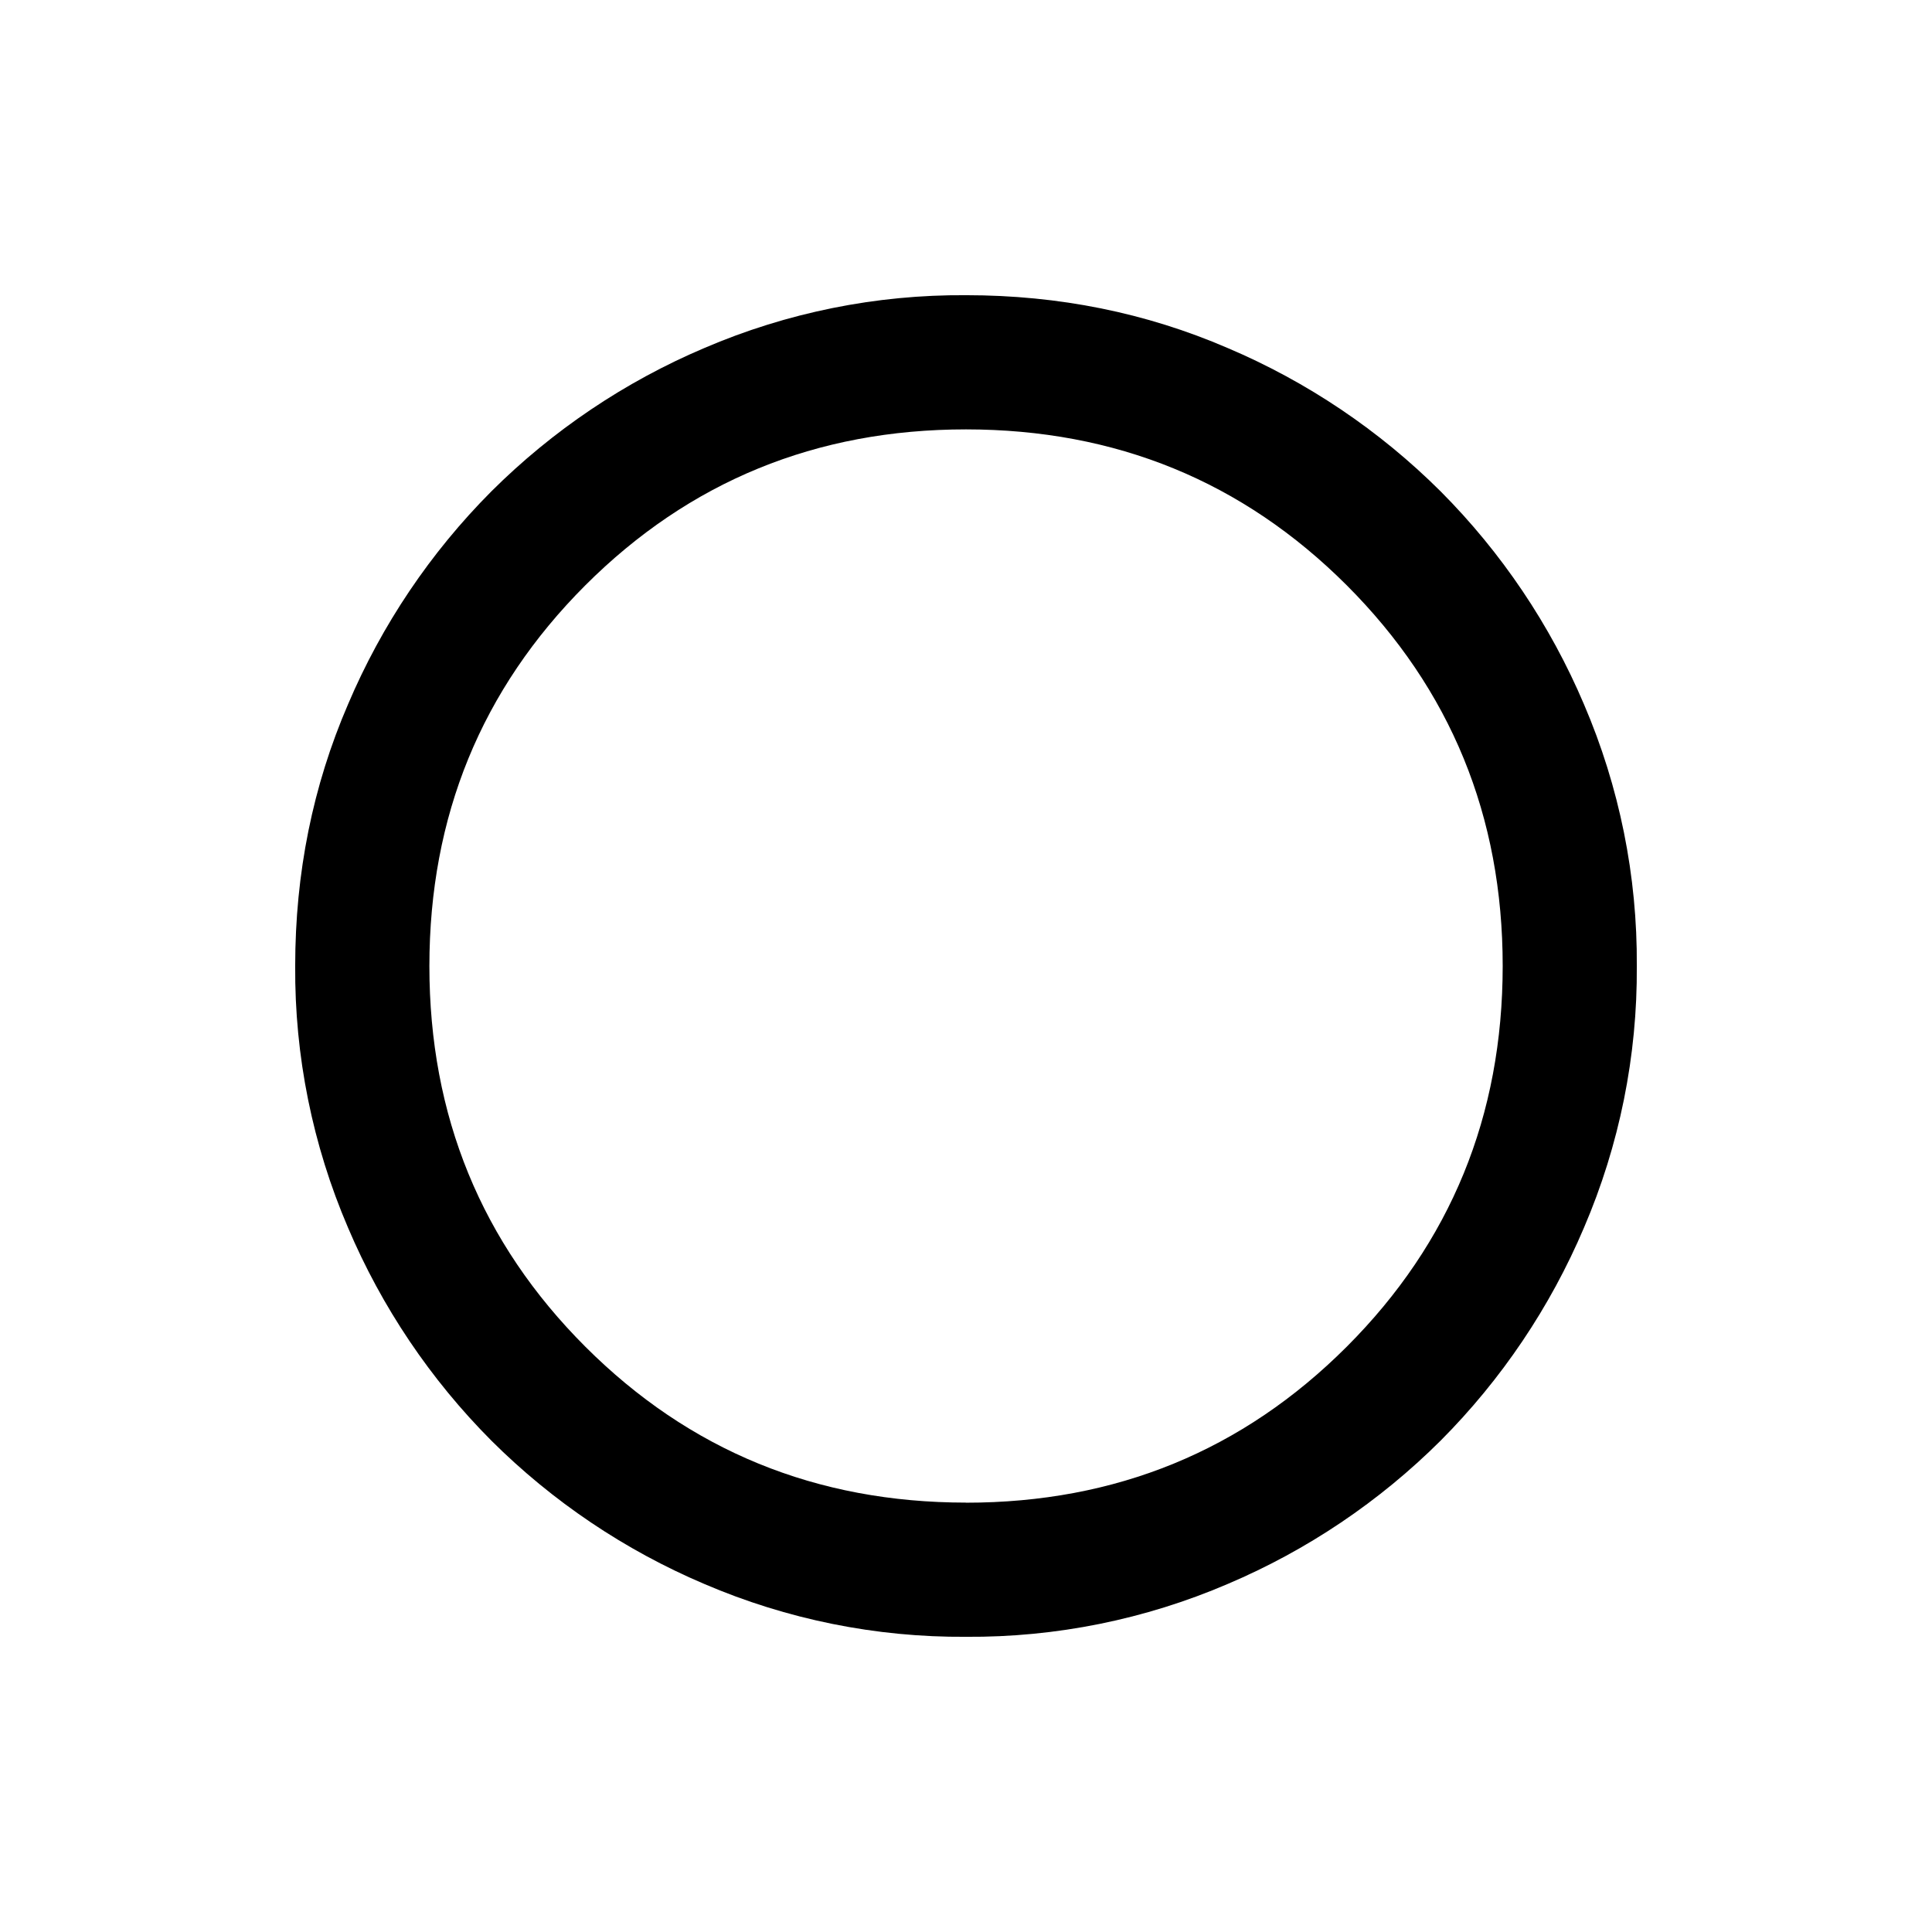
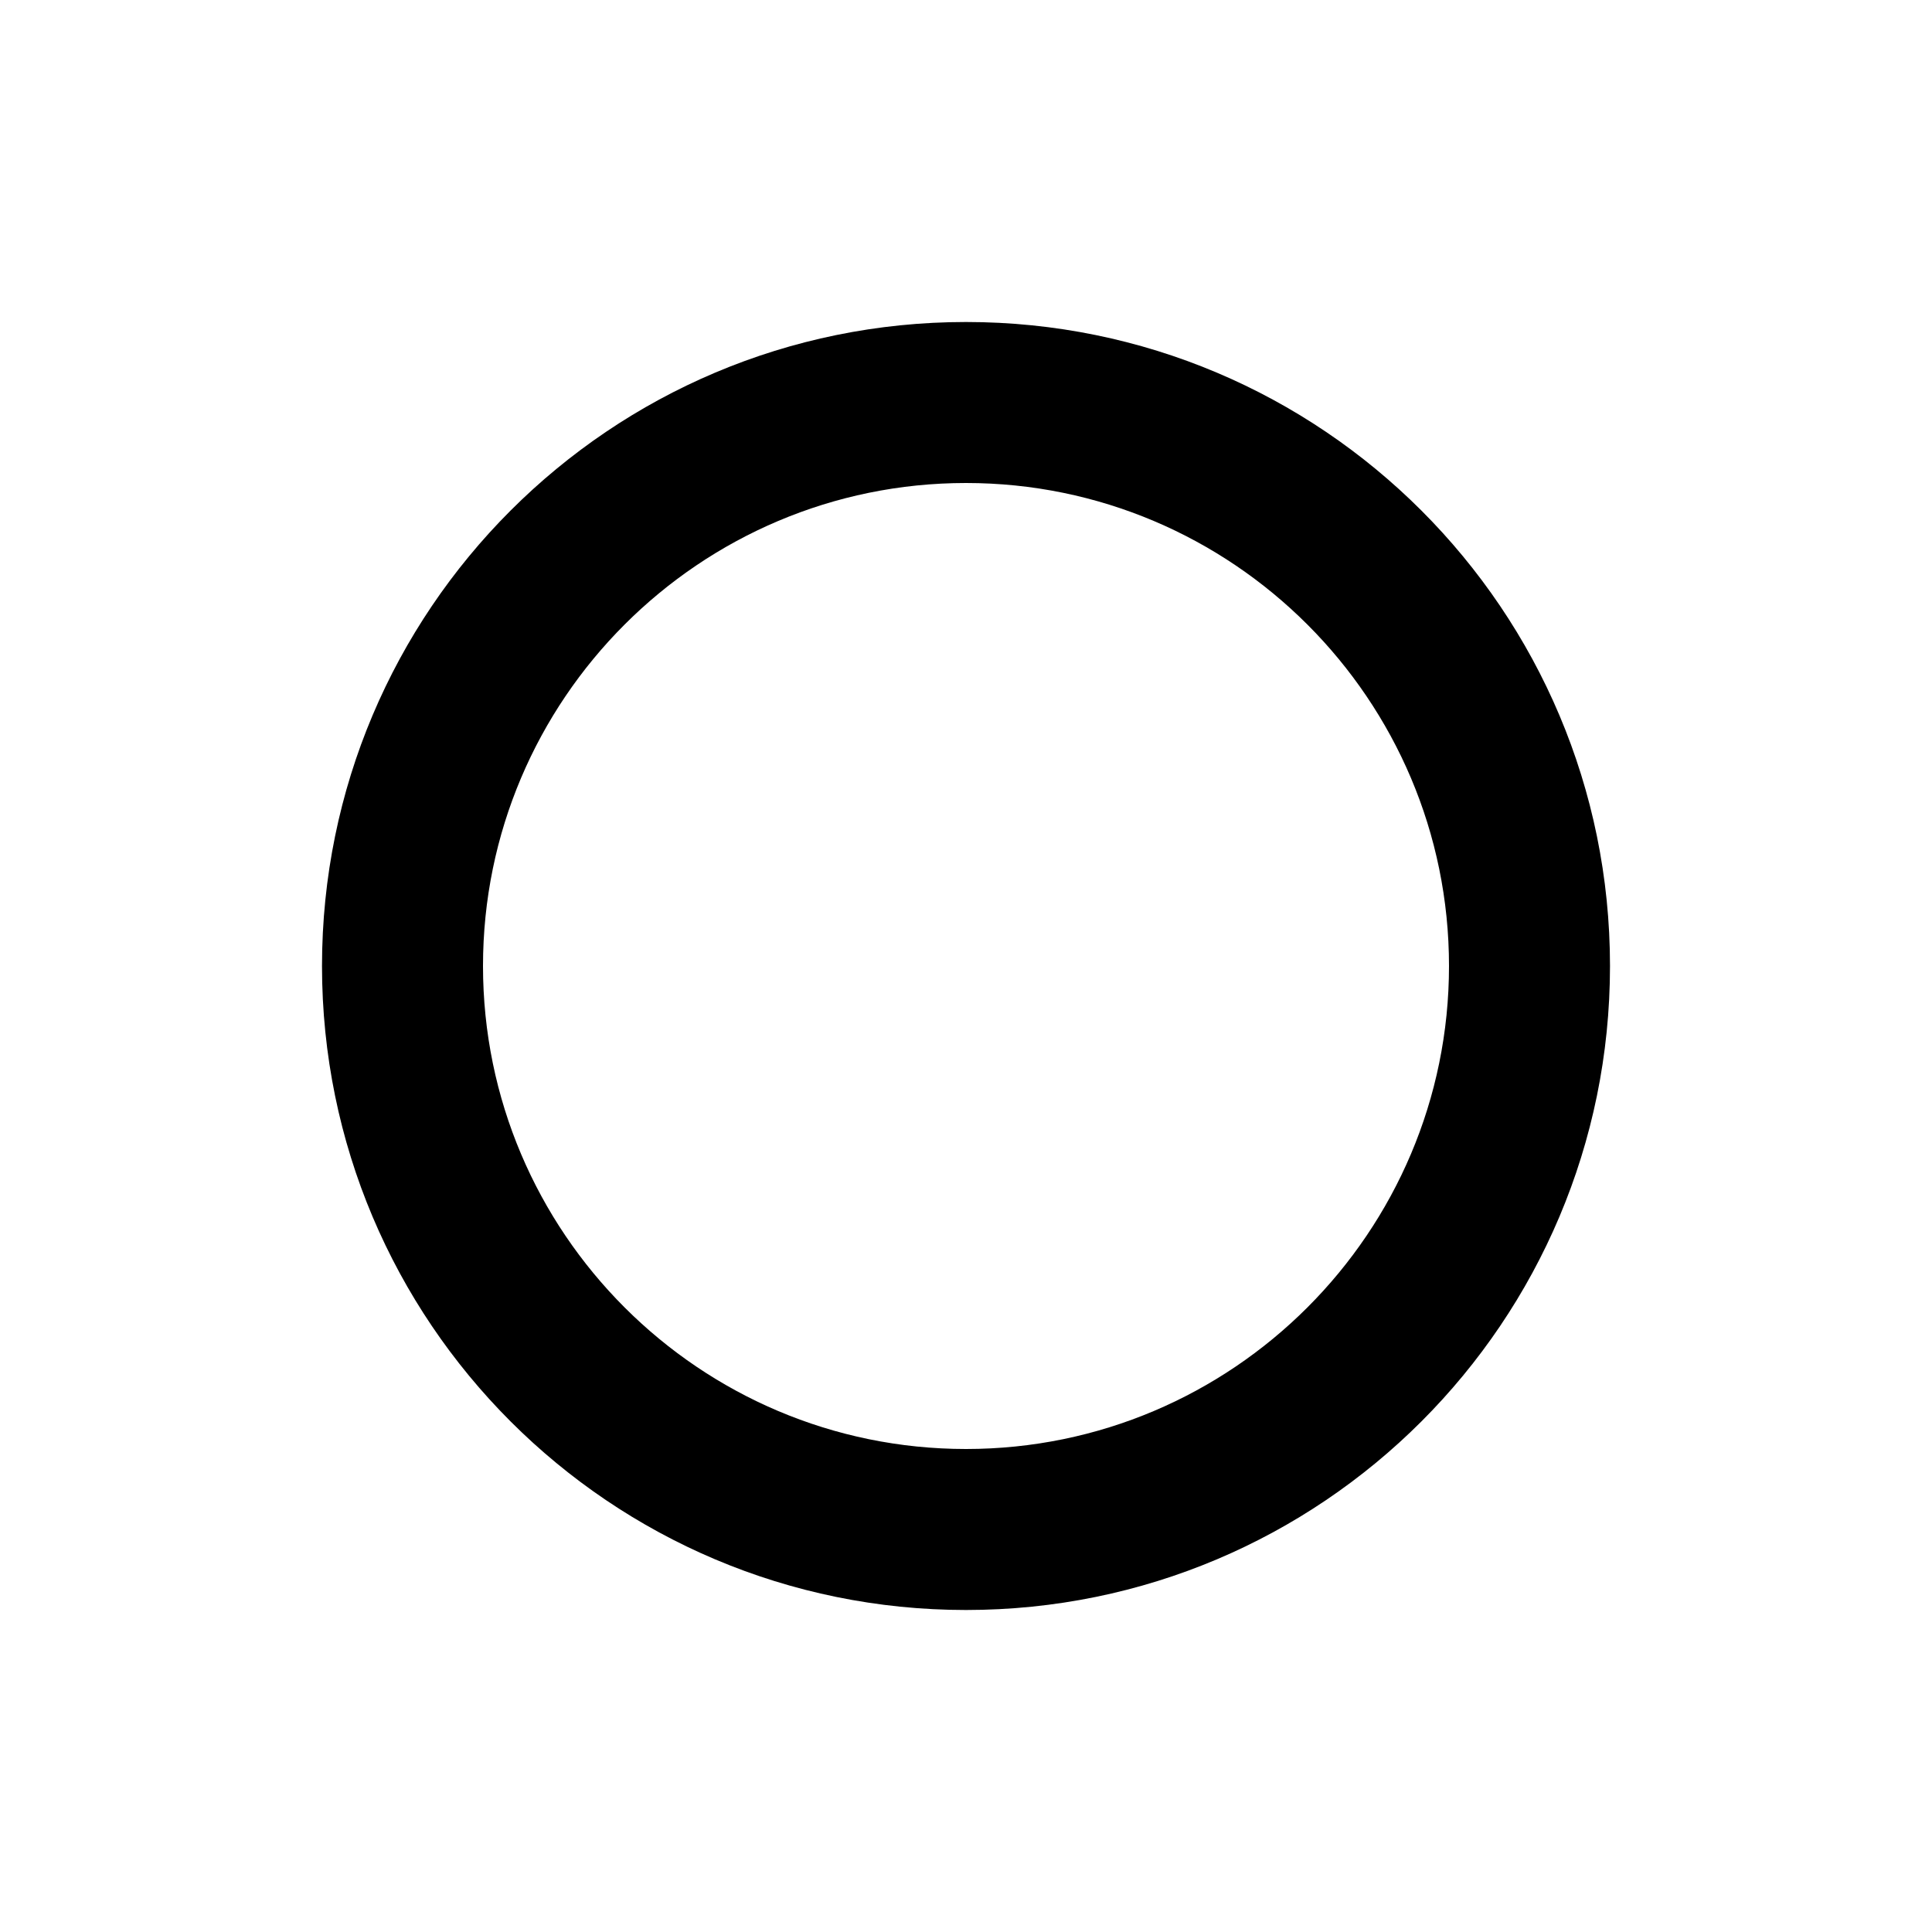
<svg xmlns="http://www.w3.org/2000/svg" viewBox="0 0 24 24" width="24" height="24">
-   <path d="M12 20.333a8.1 8.1 0 0 1-3.25-.656 8.4 8.4 0 0 1-2.646-1.781 8.4 8.4 0 0 1-1.781-2.646A8.1 8.1 0 0 1 3.667 12q0-1.73.656-3.25a8.4 8.4 0 0 1 1.781-2.646A8.4 8.4 0 0 1 8.75 4.323 8.1 8.1 0 0 1 12 3.667q1.73 0 3.25.656a8.4 8.4 0 0 1 2.646 1.781 8.4 8.4 0 0 1 1.781 2.646 8.1 8.1 0 0 1 .656 3.25 8.1 8.1 0 0 1-.656 3.25 8.4 8.4 0 0 1-1.781 2.646 8.4 8.4 0 0 1-2.646 1.781 8.1 8.1 0 0 1-3.25.656m0-1.666q2.792 0 4.73-1.938 1.936-1.937 1.937-4.729 0-2.791-1.938-4.73Q14.792 5.335 12 5.334q-2.791 0-4.73 1.938Q5.335 9.209 5.334 12q0 2.792 1.938 4.73Q9.209 18.665 12 18.666" />
+   <path d="M12 6c3.31 0 6 2.69 6 6s-2.69 6-6 6-6-2.69-6-6 2.69-6 6-6m0-2c-4.42 0-8 3.58-8 8s3.58 8 8 8 8-3.58 8-8-3.58-8-8-8" />
</svg>
